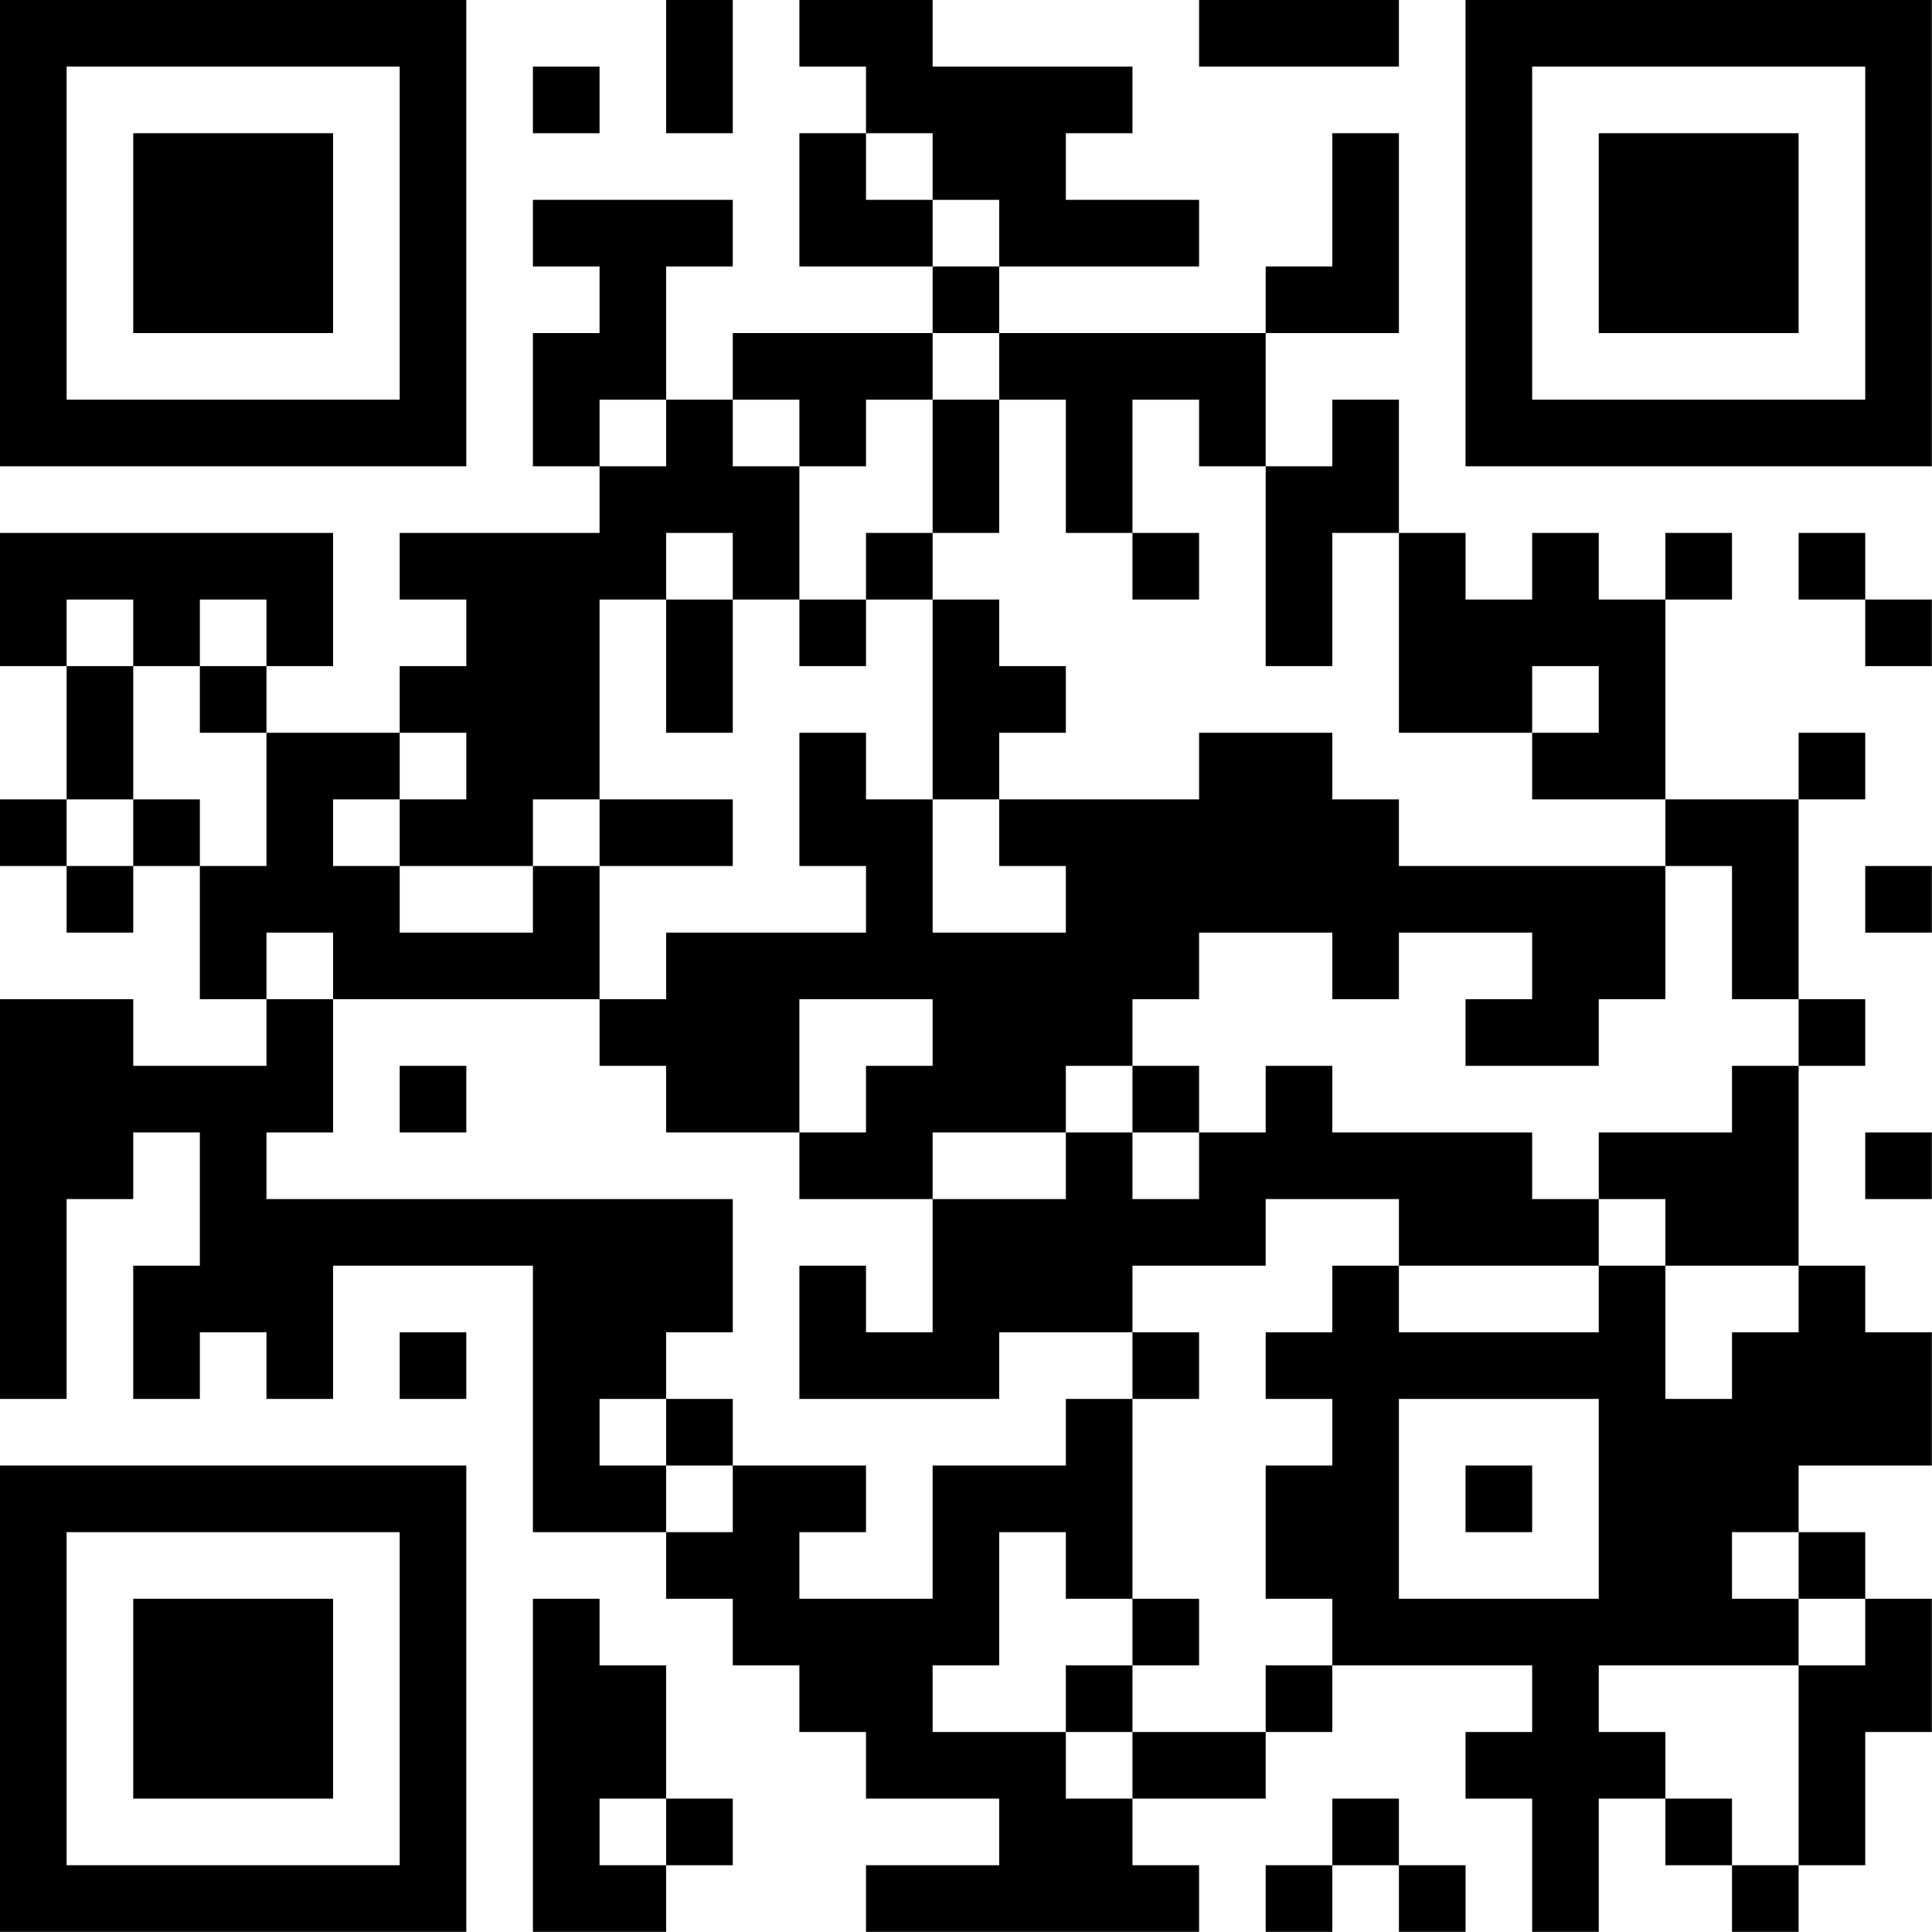
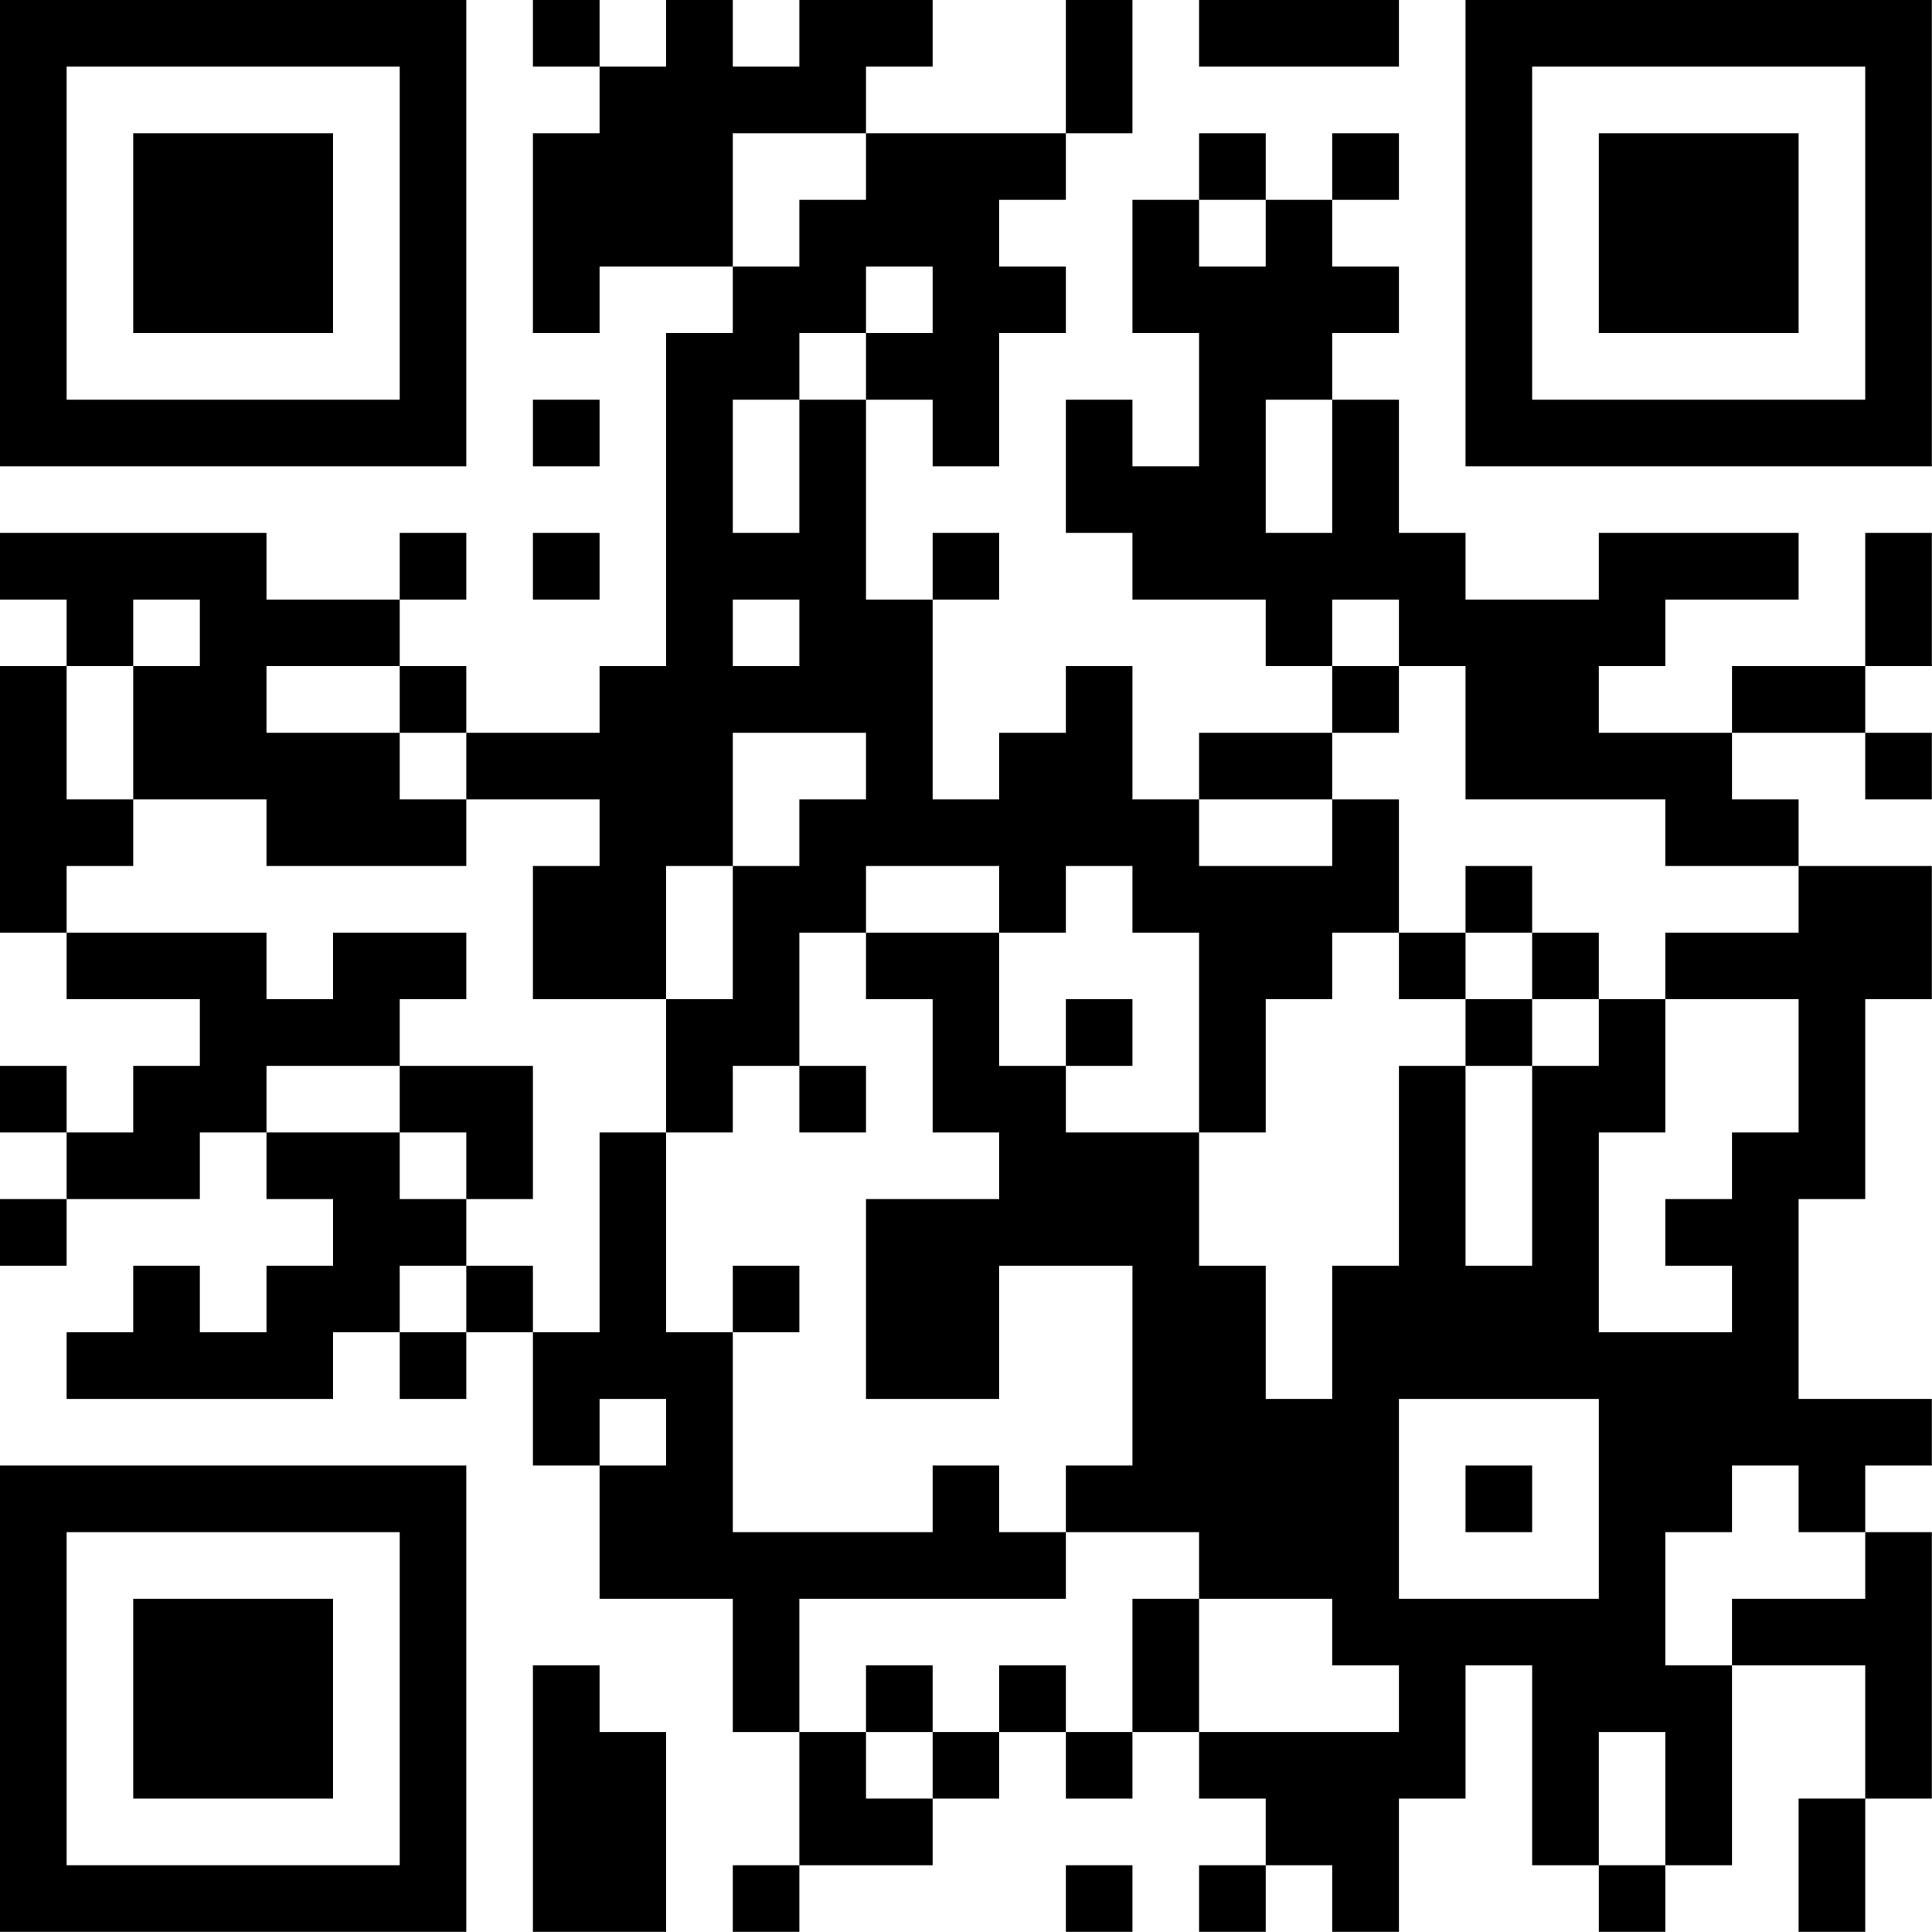
<svg xmlns="http://www.w3.org/2000/svg" version="1.1" width="100" height="100" viewBox="0 0 100 100">
  <rect x="0" y="0" width="100" height="100" fill="#ffffff" />
  <g transform="scale(3.448)">
    <g transform="translate(0,0)">
-       <path fill-rule="evenodd" d="M10 0L10 2L11 2L11 0ZM12 0L12 1L13 1L13 2L12 2L12 4L14 4L14 5L11 5L11 6L10 6L10 4L11 4L11 3L8 3L8 4L9 4L9 5L8 5L8 7L9 7L9 8L6 8L6 9L7 9L7 10L6 10L6 11L4 11L4 10L5 10L5 8L0 8L0 10L1 10L1 12L0 12L0 13L1 13L1 14L2 14L2 13L3 13L3 15L4 15L4 16L2 16L2 15L0 15L0 21L1 21L1 18L2 18L2 17L3 17L3 19L2 19L2 21L3 21L3 20L4 20L4 21L5 21L5 19L8 19L8 23L10 23L10 24L11 24L11 25L12 25L12 26L13 26L13 27L15 27L15 28L13 28L13 29L18 29L18 28L17 28L17 27L19 27L19 26L20 26L20 25L23 25L23 26L22 26L22 27L23 27L23 29L24 29L24 27L25 27L25 28L26 28L26 29L27 29L27 28L28 28L28 26L29 26L29 24L28 24L28 23L27 23L27 22L29 22L29 20L28 20L28 19L27 19L27 16L28 16L28 15L27 15L27 12L28 12L28 11L27 11L27 12L25 12L25 9L26 9L26 8L25 8L25 9L24 9L24 8L23 8L23 9L22 9L22 8L21 8L21 6L20 6L20 7L19 7L19 5L21 5L21 2L20 2L20 4L19 4L19 5L15 5L15 4L18 4L18 3L16 3L16 2L17 2L17 1L14 1L14 0ZM18 0L18 1L21 1L21 0ZM8 1L8 2L9 2L9 1ZM13 2L13 3L14 3L14 4L15 4L15 3L14 3L14 2ZM14 5L14 6L13 6L13 7L12 7L12 6L11 6L11 7L12 7L12 9L11 9L11 8L10 8L10 9L9 9L9 12L8 12L8 13L6 13L6 12L7 12L7 11L6 11L6 12L5 12L5 13L6 13L6 14L8 14L8 13L9 13L9 15L5 15L5 14L4 14L4 15L5 15L5 17L4 17L4 18L11 18L11 20L10 20L10 21L9 21L9 22L10 22L10 23L11 23L11 22L13 22L13 23L12 23L12 24L14 24L14 22L16 22L16 21L17 21L17 24L16 24L16 23L15 23L15 25L14 25L14 26L16 26L16 27L17 27L17 26L19 26L19 25L20 25L20 24L19 24L19 22L20 22L20 21L19 21L19 20L20 20L20 19L21 19L21 20L24 20L24 19L25 19L25 21L26 21L26 20L27 20L27 19L25 19L25 18L24 18L24 17L26 17L26 16L27 16L27 15L26 15L26 13L25 13L25 12L23 12L23 11L24 11L24 10L23 10L23 11L21 11L21 8L20 8L20 10L19 10L19 7L18 7L18 6L17 6L17 8L16 8L16 6L15 6L15 5ZM9 6L9 7L10 7L10 6ZM14 6L14 8L13 8L13 9L12 9L12 10L13 10L13 9L14 9L14 12L13 12L13 11L12 11L12 13L13 13L13 14L10 14L10 15L9 15L9 16L10 16L10 17L12 17L12 18L14 18L14 20L13 20L13 19L12 19L12 21L15 21L15 20L17 20L17 21L18 21L18 20L17 20L17 19L19 19L19 18L21 18L21 19L24 19L24 18L23 18L23 17L20 17L20 16L19 16L19 17L18 17L18 16L17 16L17 15L18 15L18 14L20 14L20 15L21 15L21 14L23 14L23 15L22 15L22 16L24 16L24 15L25 15L25 13L21 13L21 12L20 12L20 11L18 11L18 12L15 12L15 11L16 11L16 10L15 10L15 9L14 9L14 8L15 8L15 6ZM17 8L17 9L18 9L18 8ZM27 8L27 9L28 9L28 10L29 10L29 9L28 9L28 8ZM1 9L1 10L2 10L2 12L1 12L1 13L2 13L2 12L3 12L3 13L4 13L4 11L3 11L3 10L4 10L4 9L3 9L3 10L2 10L2 9ZM10 9L10 11L11 11L11 9ZM9 12L9 13L11 13L11 12ZM14 12L14 14L16 14L16 13L15 13L15 12ZM28 13L28 14L29 14L29 13ZM12 15L12 17L13 17L13 16L14 16L14 15ZM6 16L6 17L7 17L7 16ZM16 16L16 17L14 17L14 18L16 18L16 17L17 17L17 18L18 18L18 17L17 17L17 16ZM28 17L28 18L29 18L29 17ZM6 20L6 21L7 21L7 20ZM10 21L10 22L11 22L11 21ZM21 21L21 24L24 24L24 21ZM22 22L22 23L23 23L23 22ZM26 23L26 24L27 24L27 25L24 25L24 26L25 26L25 27L26 27L26 28L27 28L27 25L28 25L28 24L27 24L27 23ZM8 24L8 29L10 29L10 28L11 28L11 27L10 27L10 25L9 25L9 24ZM17 24L17 25L16 25L16 26L17 26L17 25L18 25L18 24ZM9 27L9 28L10 28L10 27ZM20 27L20 28L19 28L19 29L20 29L20 28L21 28L21 29L22 29L22 28L21 28L21 27ZM0 0L0 7L7 7L7 0ZM1 1L1 6L6 6L6 1ZM2 2L2 5L5 5L5 2ZM22 0L22 7L29 7L29 0ZM23 1L23 6L28 6L28 1ZM24 2L24 5L27 5L27 2ZM0 22L0 29L7 29L7 22ZM1 23L1 28L6 28L6 23ZM2 24L2 27L5 27L5 24Z" fill="#000000" />
+       <path fill-rule="evenodd" d="M8 0L8 1L9 1L9 2L8 2L8 5L9 5L9 4L11 4L11 5L10 5L10 10L9 10L9 11L7 11L7 10L6 10L6 9L7 9L7 8L6 8L6 9L4 9L4 8L0 8L0 9L1 9L1 10L0 10L0 14L1 14L1 15L3 15L3 16L2 16L2 17L1 17L1 16L0 16L0 17L1 17L1 18L0 18L0 19L1 19L1 18L3 18L3 17L4 17L4 18L5 18L5 19L4 19L4 20L3 20L3 19L2 19L2 20L1 20L1 21L5 21L5 20L6 20L6 21L7 21L7 20L8 20L8 22L9 22L9 24L11 24L11 26L12 26L12 28L11 28L11 29L12 29L12 28L14 28L14 27L15 27L15 26L16 26L16 27L17 27L17 26L18 26L18 27L19 27L19 28L18 28L18 29L19 29L19 28L20 28L20 29L21 29L21 27L22 27L22 25L23 25L23 28L24 28L24 29L25 29L25 28L26 28L26 25L28 25L28 27L27 27L27 29L28 29L28 27L29 27L29 23L28 23L28 22L29 22L29 21L27 21L27 18L28 18L28 15L29 15L29 13L27 13L27 12L26 12L26 11L28 11L28 12L29 12L29 11L28 11L28 10L29 10L29 8L28 8L28 10L26 10L26 11L24 11L24 10L25 10L25 9L27 9L27 8L24 8L24 9L22 9L22 8L21 8L21 6L20 6L20 5L21 5L21 4L20 4L20 3L21 3L21 2L20 2L20 3L19 3L19 2L18 2L18 3L17 3L17 5L18 5L18 7L17 7L17 6L16 6L16 8L17 8L17 9L19 9L19 10L20 10L20 11L18 11L18 12L17 12L17 10L16 10L16 11L15 11L15 12L14 12L14 9L15 9L15 8L14 8L14 9L13 9L13 6L14 6L14 7L15 7L15 5L16 5L16 4L15 4L15 3L16 3L16 2L17 2L17 0L16 0L16 2L13 2L13 1L14 1L14 0L12 0L12 1L11 1L11 0L10 0L10 1L9 1L9 0ZM18 0L18 1L21 1L21 0ZM11 2L11 4L12 4L12 3L13 3L13 2ZM18 3L18 4L19 4L19 3ZM13 4L13 5L12 5L12 6L11 6L11 8L12 8L12 6L13 6L13 5L14 5L14 4ZM8 6L8 7L9 7L9 6ZM19 6L19 8L20 8L20 6ZM8 8L8 9L9 9L9 8ZM2 9L2 10L1 10L1 12L2 12L2 13L1 13L1 14L4 14L4 15L5 15L5 14L7 14L7 15L6 15L6 16L4 16L4 17L6 17L6 18L7 18L7 19L6 19L6 20L7 20L7 19L8 19L8 20L9 20L9 17L10 17L10 20L11 20L11 23L14 23L14 22L15 22L15 23L16 23L16 24L12 24L12 26L13 26L13 27L14 27L14 26L15 26L15 25L16 25L16 26L17 26L17 24L18 24L18 26L21 26L21 25L20 25L20 24L18 24L18 23L16 23L16 22L17 22L17 19L15 19L15 21L13 21L13 18L15 18L15 17L14 17L14 15L13 15L13 14L15 14L15 16L16 16L16 17L18 17L18 19L19 19L19 21L20 21L20 19L21 19L21 16L22 16L22 19L23 19L23 16L24 16L24 15L25 15L25 17L24 17L24 20L26 20L26 19L25 19L25 18L26 18L26 17L27 17L27 15L25 15L25 14L27 14L27 13L25 13L25 12L22 12L22 10L21 10L21 9L20 9L20 10L21 10L21 11L20 11L20 12L18 12L18 13L20 13L20 12L21 12L21 14L20 14L20 15L19 15L19 17L18 17L18 14L17 14L17 13L16 13L16 14L15 14L15 13L13 13L13 14L12 14L12 16L11 16L11 17L10 17L10 15L11 15L11 13L12 13L12 12L13 12L13 11L11 11L11 13L10 13L10 15L8 15L8 13L9 13L9 12L7 12L7 11L6 11L6 10L4 10L4 11L6 11L6 12L7 12L7 13L4 13L4 12L2 12L2 10L3 10L3 9ZM11 9L11 10L12 10L12 9ZM22 13L22 14L21 14L21 15L22 15L22 16L23 16L23 15L24 15L24 14L23 14L23 13ZM22 14L22 15L23 15L23 14ZM16 15L16 16L17 16L17 15ZM6 16L6 17L7 17L7 18L8 18L8 16ZM12 16L12 17L13 17L13 16ZM11 19L11 20L12 20L12 19ZM9 21L9 22L10 22L10 21ZM21 21L21 24L24 24L24 21ZM22 22L22 23L23 23L23 22ZM26 22L26 23L25 23L25 25L26 25L26 24L28 24L28 23L27 23L27 22ZM8 25L8 29L10 29L10 26L9 26L9 25ZM13 25L13 26L14 26L14 25ZM24 26L24 28L25 28L25 26ZM16 28L16 29L17 29L17 28ZM0 0L0 7L7 7L7 0ZM1 1L1 6L6 6L6 1ZM2 2L2 5L5 5L5 2ZM22 0L22 7L29 7L29 0ZM23 1L23 6L28 6L28 1ZM24 2L24 5L27 5L27 2ZM0 22L0 29L7 29L7 22ZM1 23L1 28L6 28L6 23ZM2 24L2 27L5 27L5 24Z" fill="#000000" />
    </g>
  </g>
</svg>
